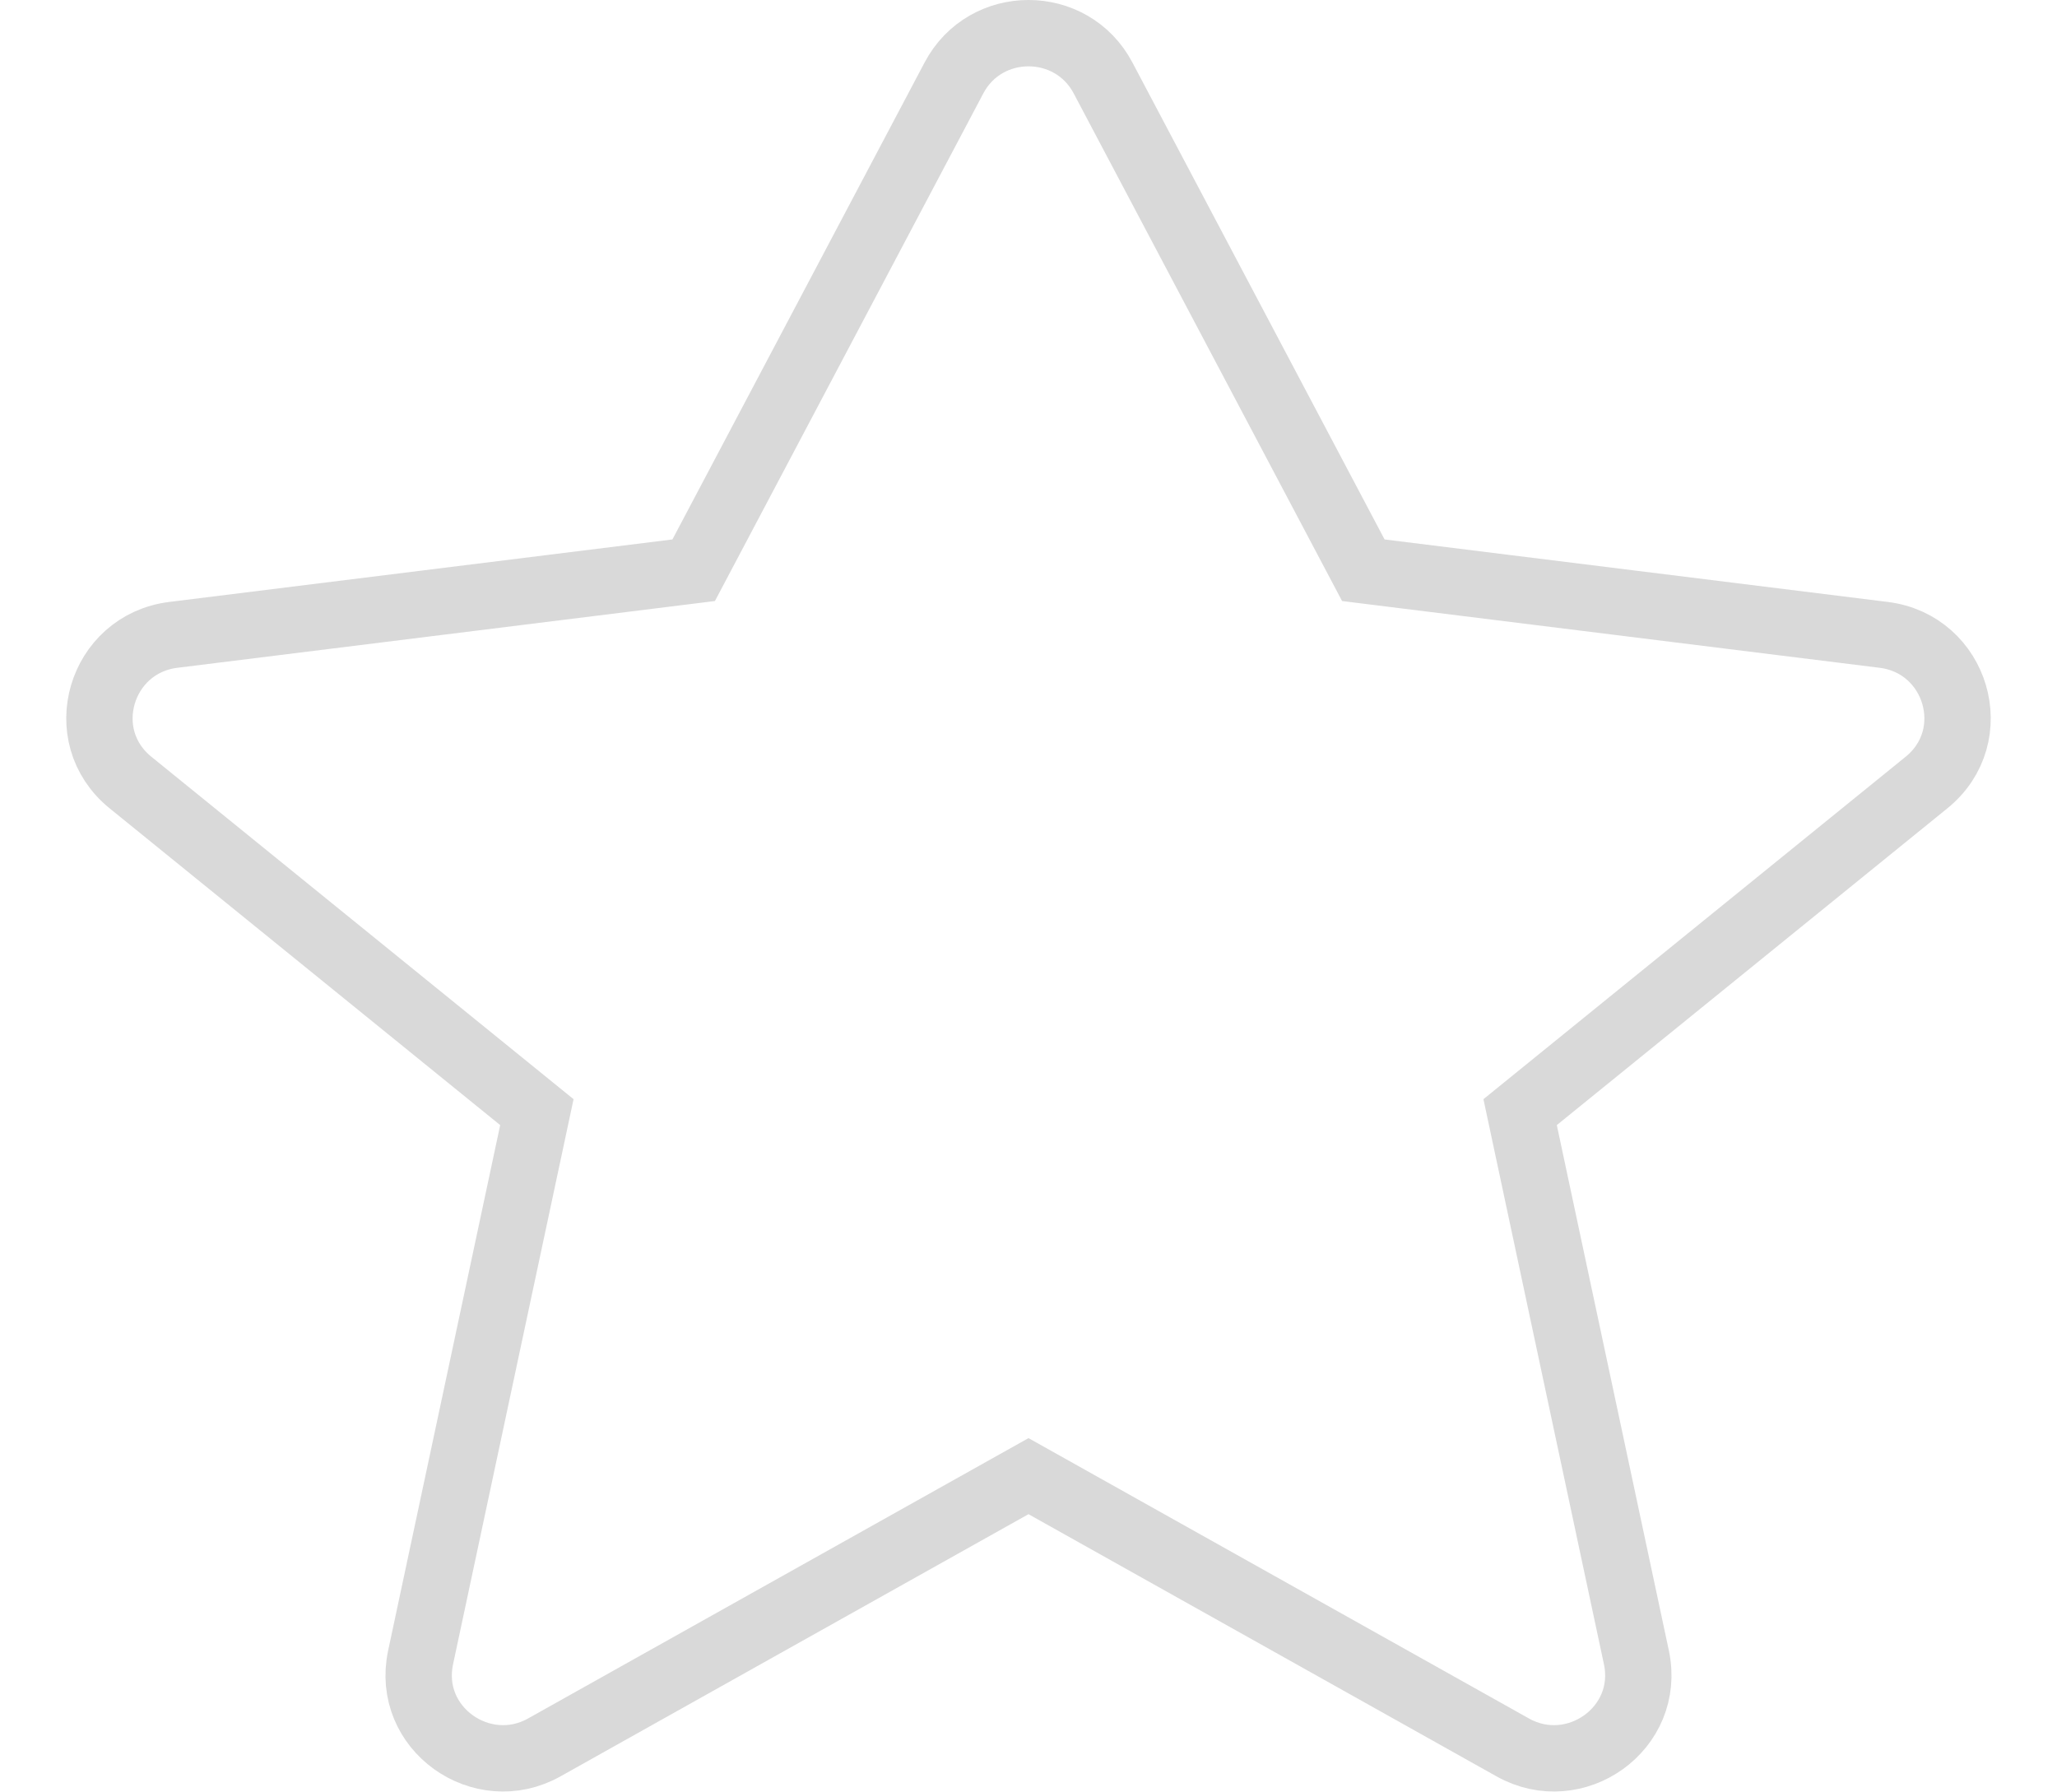
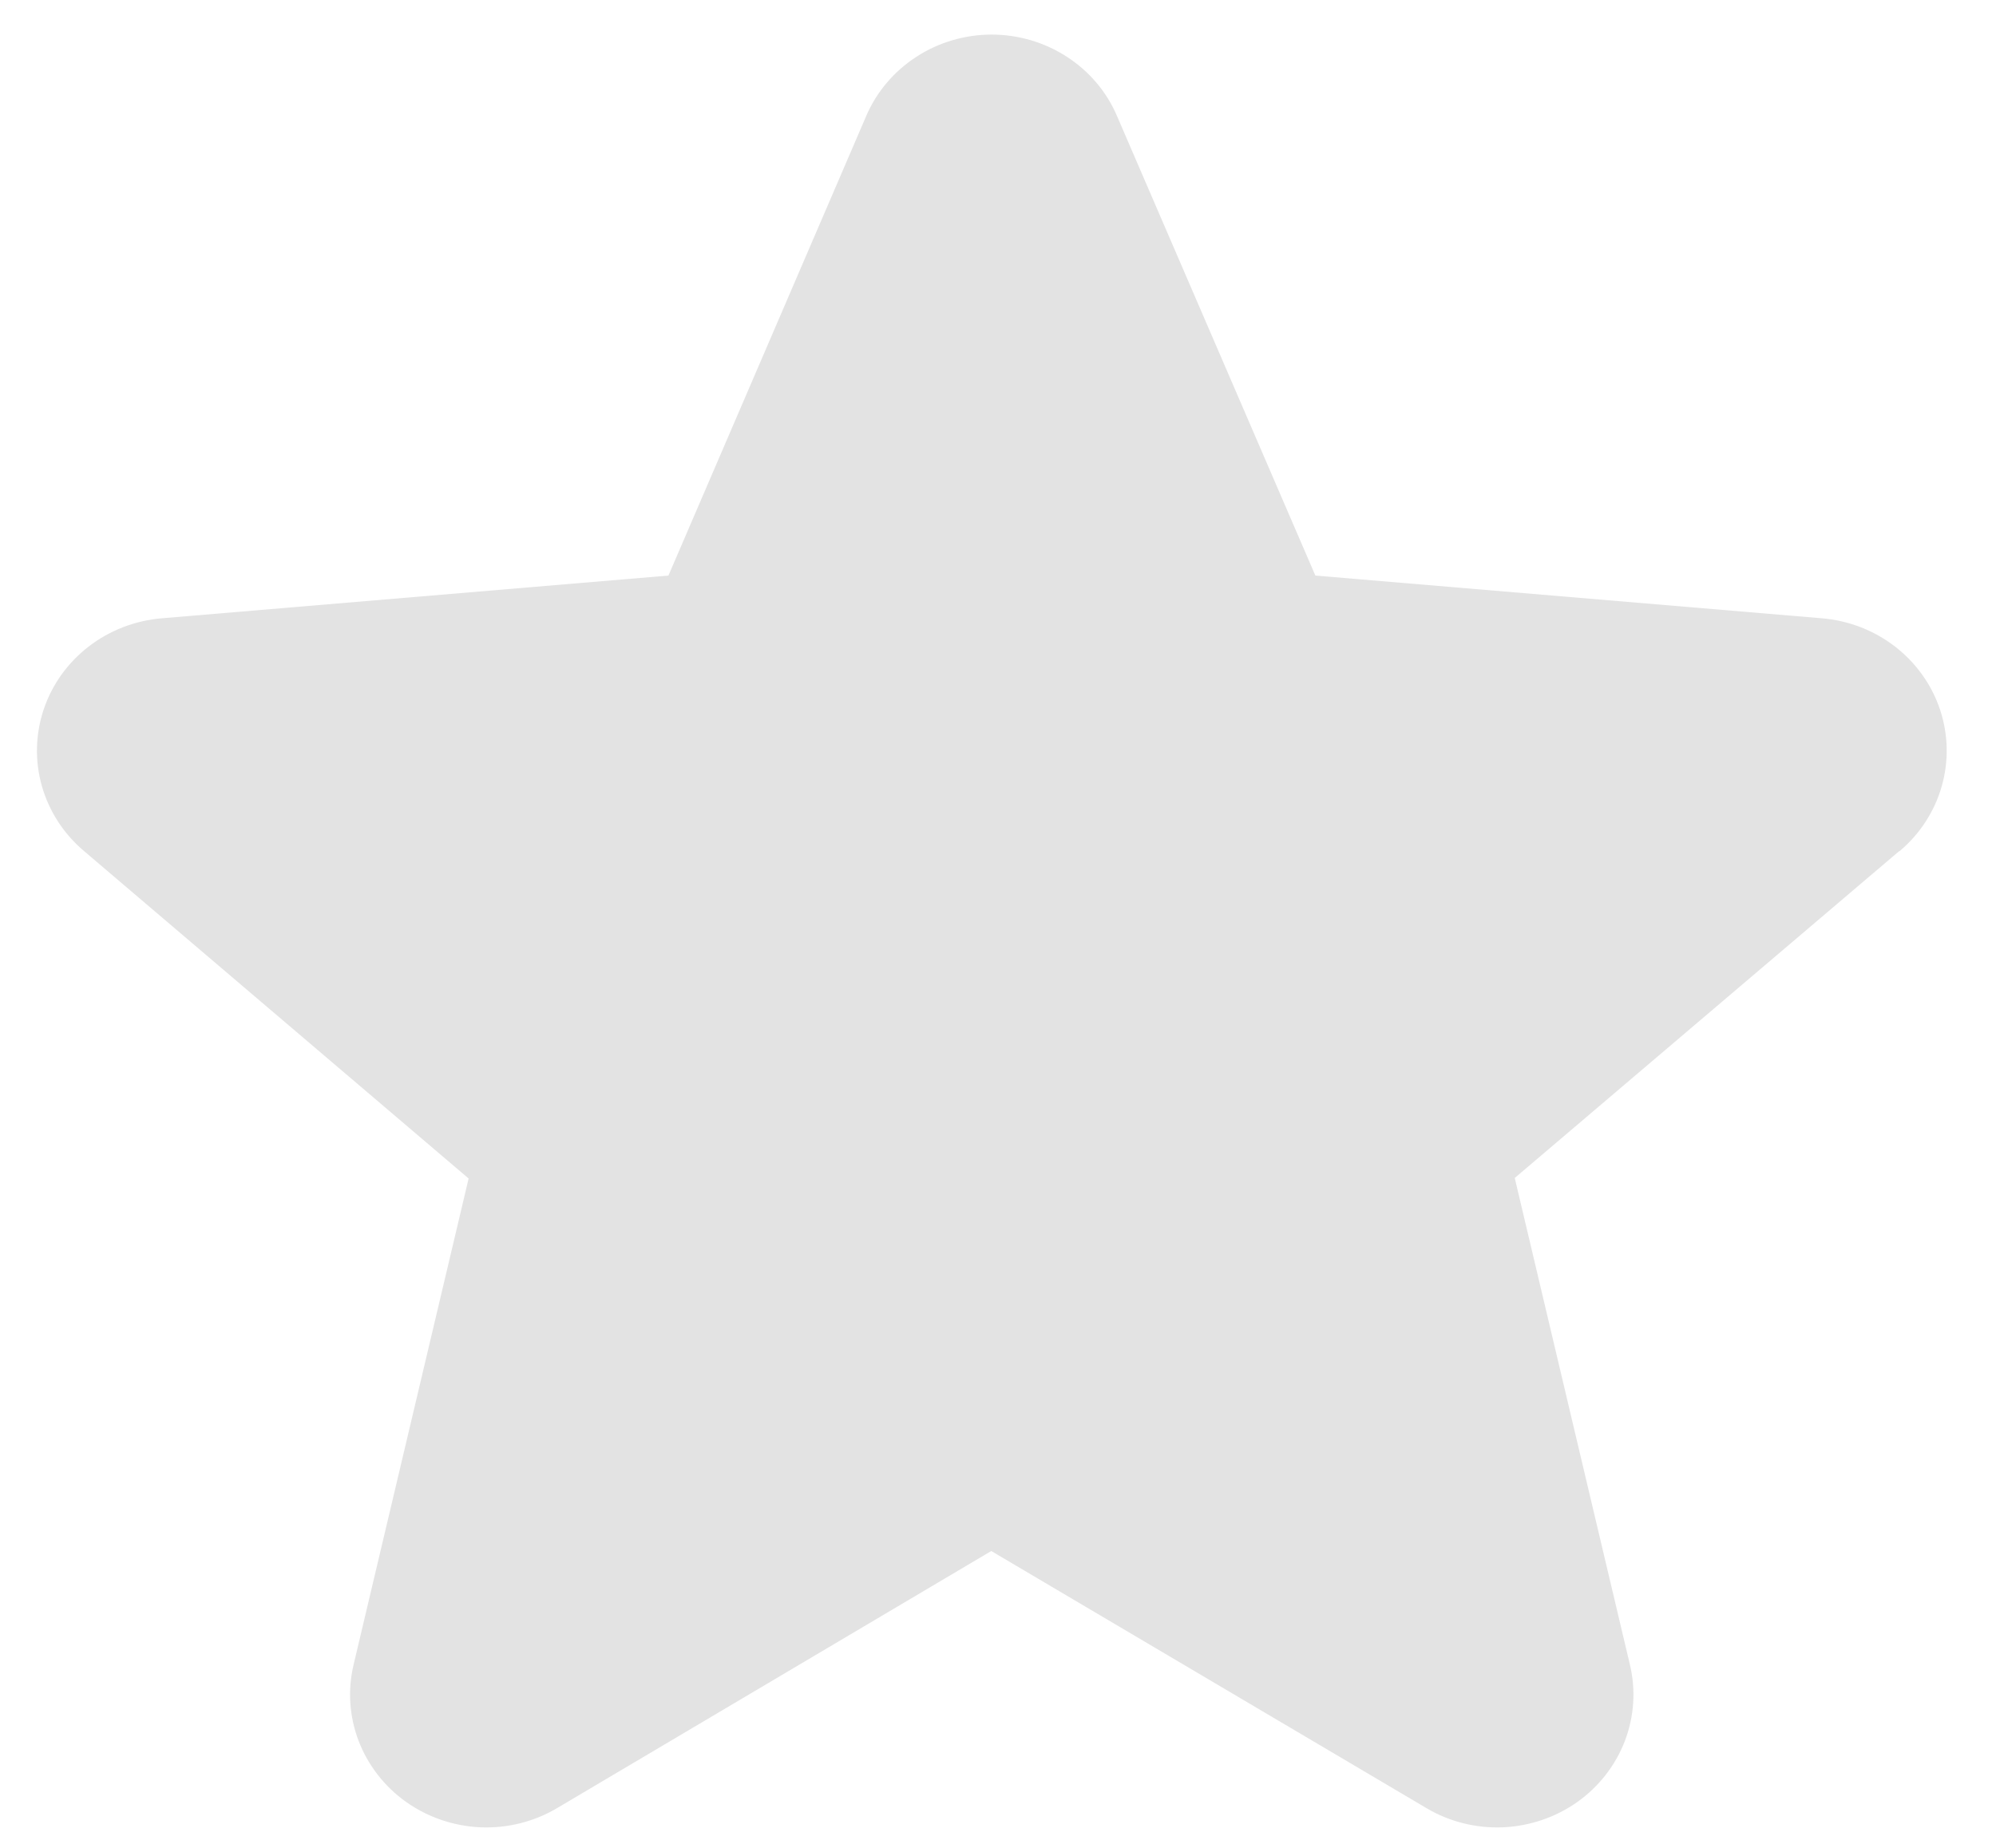
- <svg xmlns="http://www.w3.org/2000/svg" width="31" height="27" viewBox="0 0 31 27" fill="none">
-   <path d="M20.546 8.594L16.623 1.174C16.148 0.275 14.852 0.275 14.377 1.174L10.454 8.594L2.612 9.568C1.513 9.704 1.096 11.088 1.967 11.794L8.091 16.761L6.339 24.977C6.109 26.051 7.264 26.862 8.203 26.335L15.5 22.247L22.797 26.335C23.736 26.862 24.89 26.051 24.661 24.977L22.909 16.761L29.033 11.794C29.904 11.088 29.487 9.704 28.388 9.568L20.546 8.594Z" stroke="#D9D9D9" />
+ <svg xmlns="http://www.w3.org/2000/svg" width="27" height="25" viewBox="0 0 27 25" fill="none">
+   <path d="M25.688 11.517L20.49 15.937L22.047 22.518C22.13 22.862 22.106 23.222 21.98 23.553C21.853 23.884 21.629 24.172 21.336 24.38C21.043 24.587 20.693 24.706 20.331 24.722C19.969 24.737 19.61 24.648 19.3 24.465L13.409 20.984L7.531 24.465C7.221 24.648 6.862 24.737 6.5 24.722C6.138 24.706 5.788 24.587 5.495 24.38C5.202 24.172 4.978 23.884 4.851 23.553C4.725 23.222 4.701 22.862 4.784 22.518L6.339 15.944L1.14 11.517C0.865 11.286 0.666 10.98 0.568 10.64C0.47 10.299 0.478 9.938 0.59 9.601C0.702 9.264 0.914 8.968 1.198 8.748C1.483 8.528 1.828 8.395 2.19 8.365L9.042 7.787L11.717 1.57C11.857 1.243 12.093 0.965 12.395 0.769C12.696 0.573 13.051 0.468 13.414 0.468C13.777 0.468 14.131 0.573 14.433 0.769C14.735 0.965 14.971 1.243 15.11 1.57L17.793 7.787L24.644 8.365C25.006 8.395 25.35 8.528 25.635 8.748C25.919 8.968 26.131 9.264 26.243 9.601C26.355 9.938 26.363 10.299 26.265 10.64C26.168 10.98 25.969 11.286 25.694 11.517H25.688Z" fill="#E3E3E3" />
</svg>
